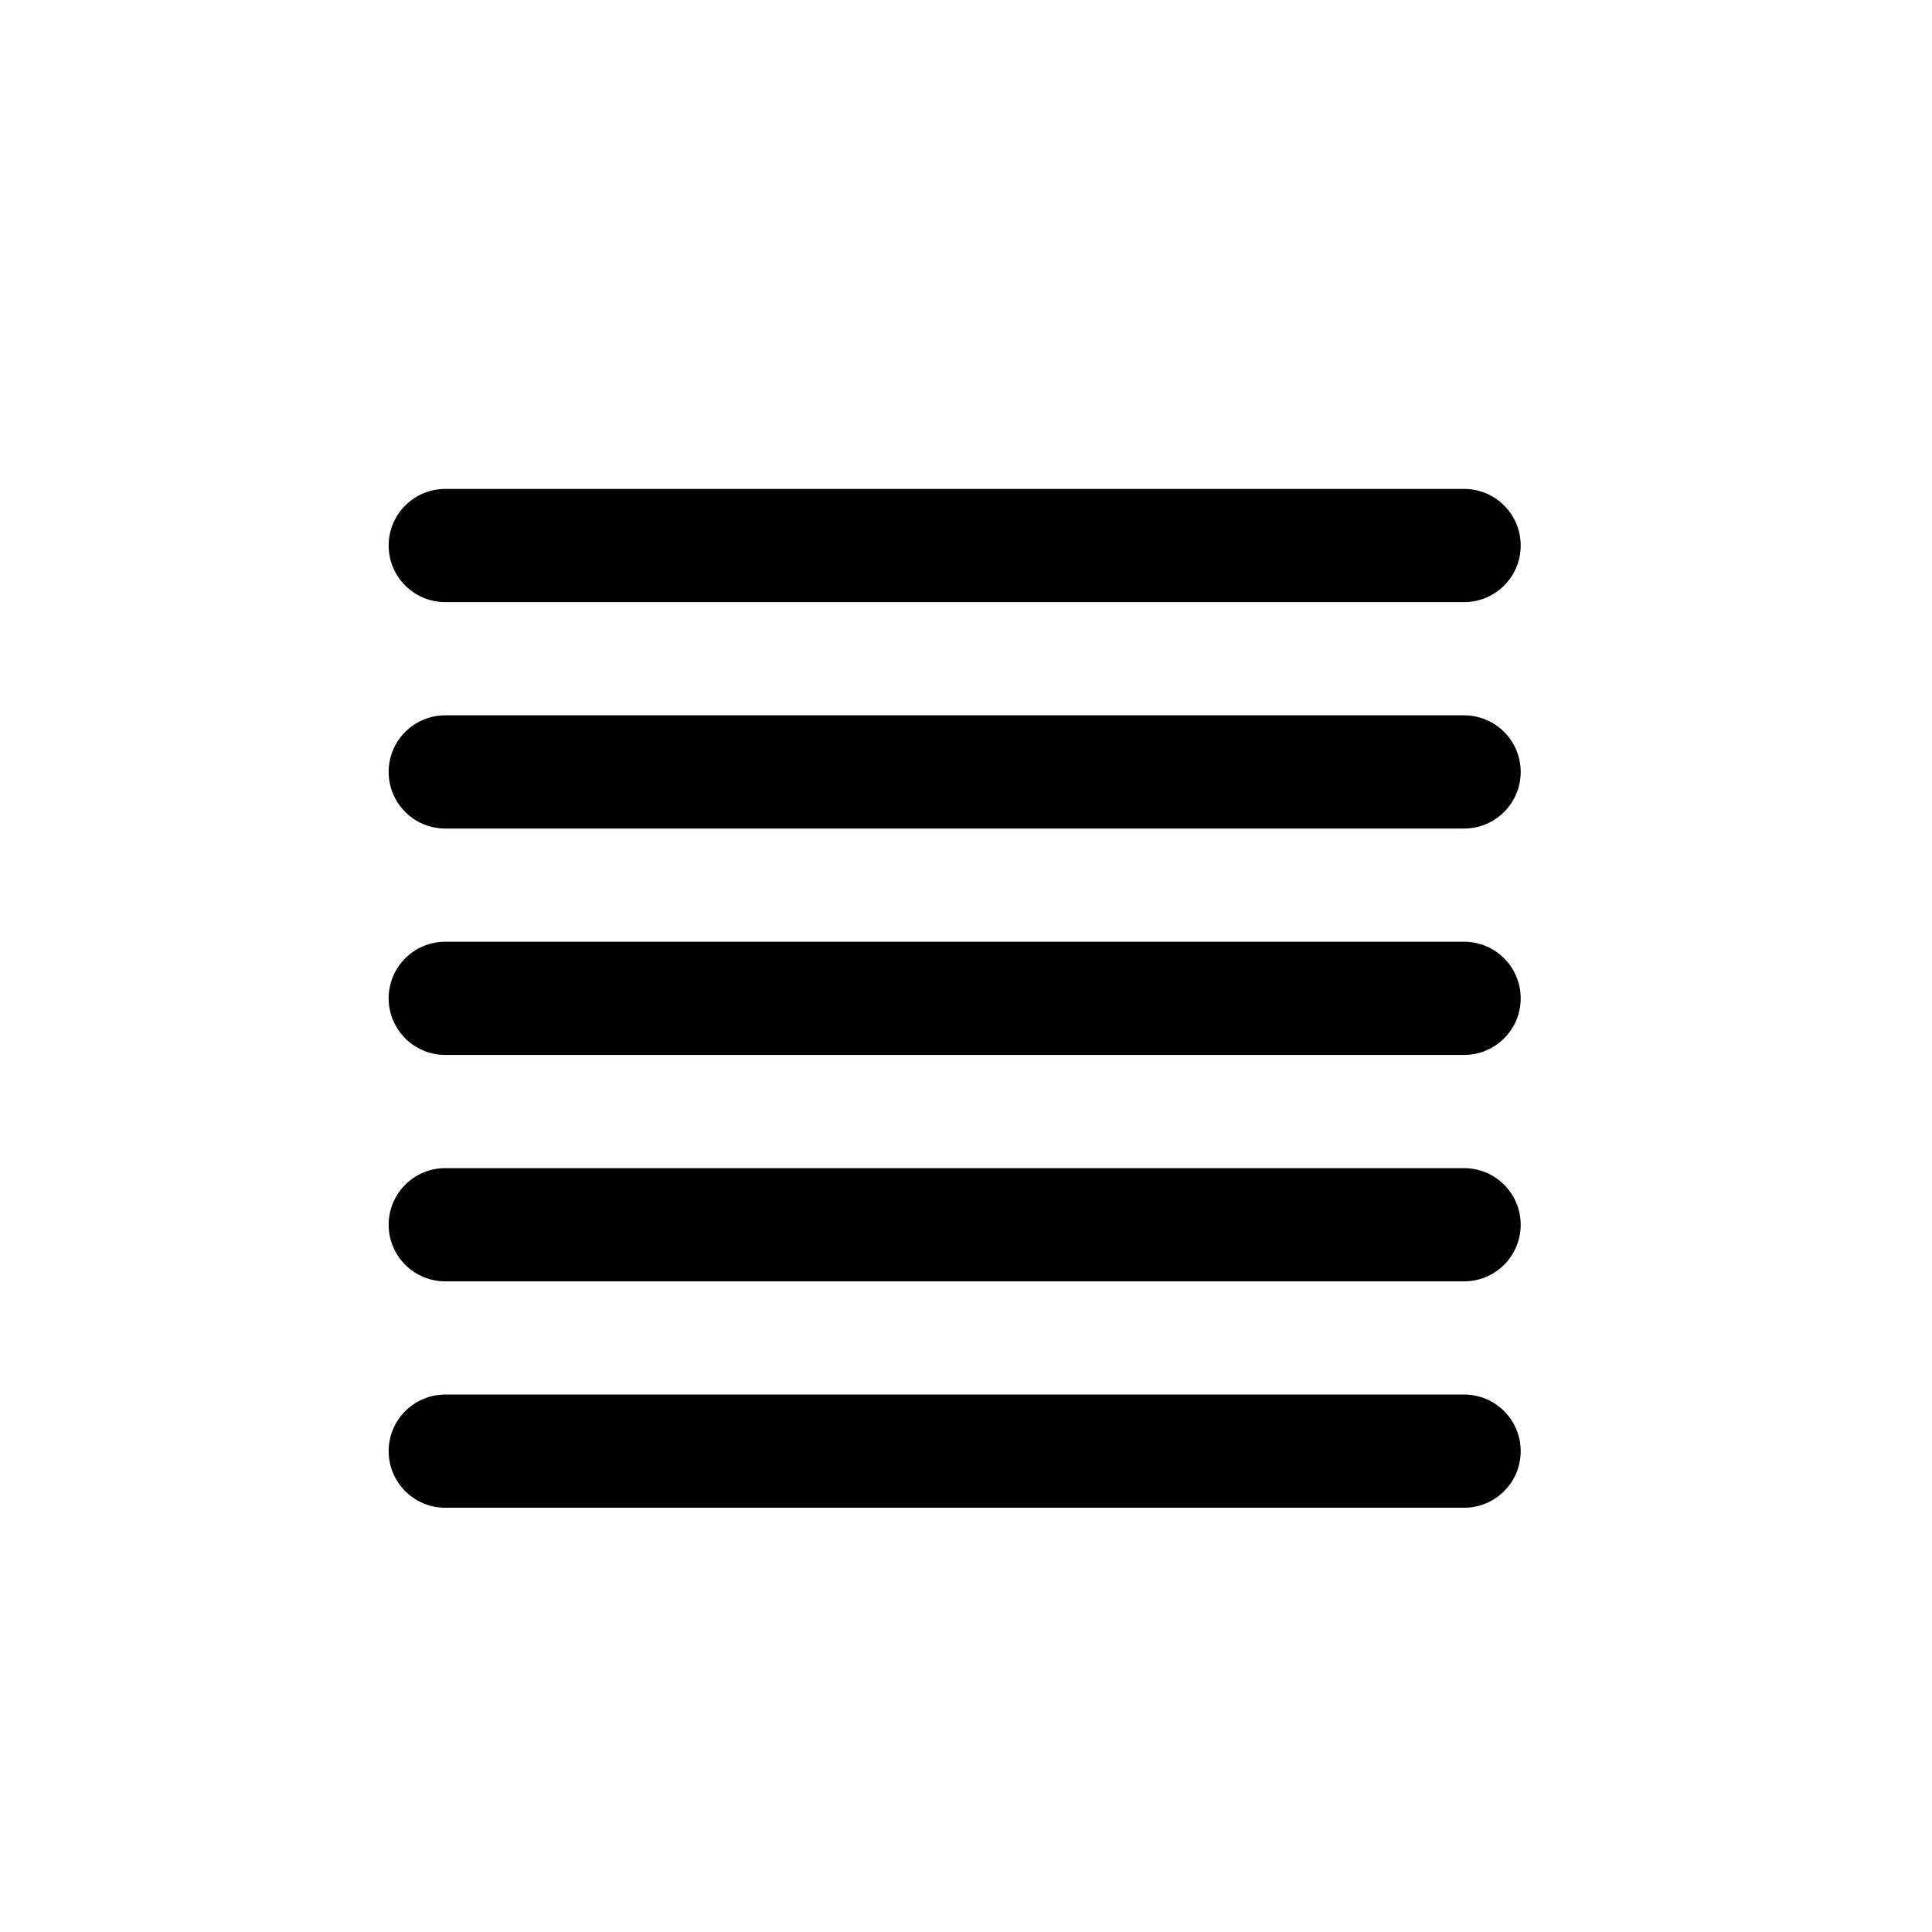
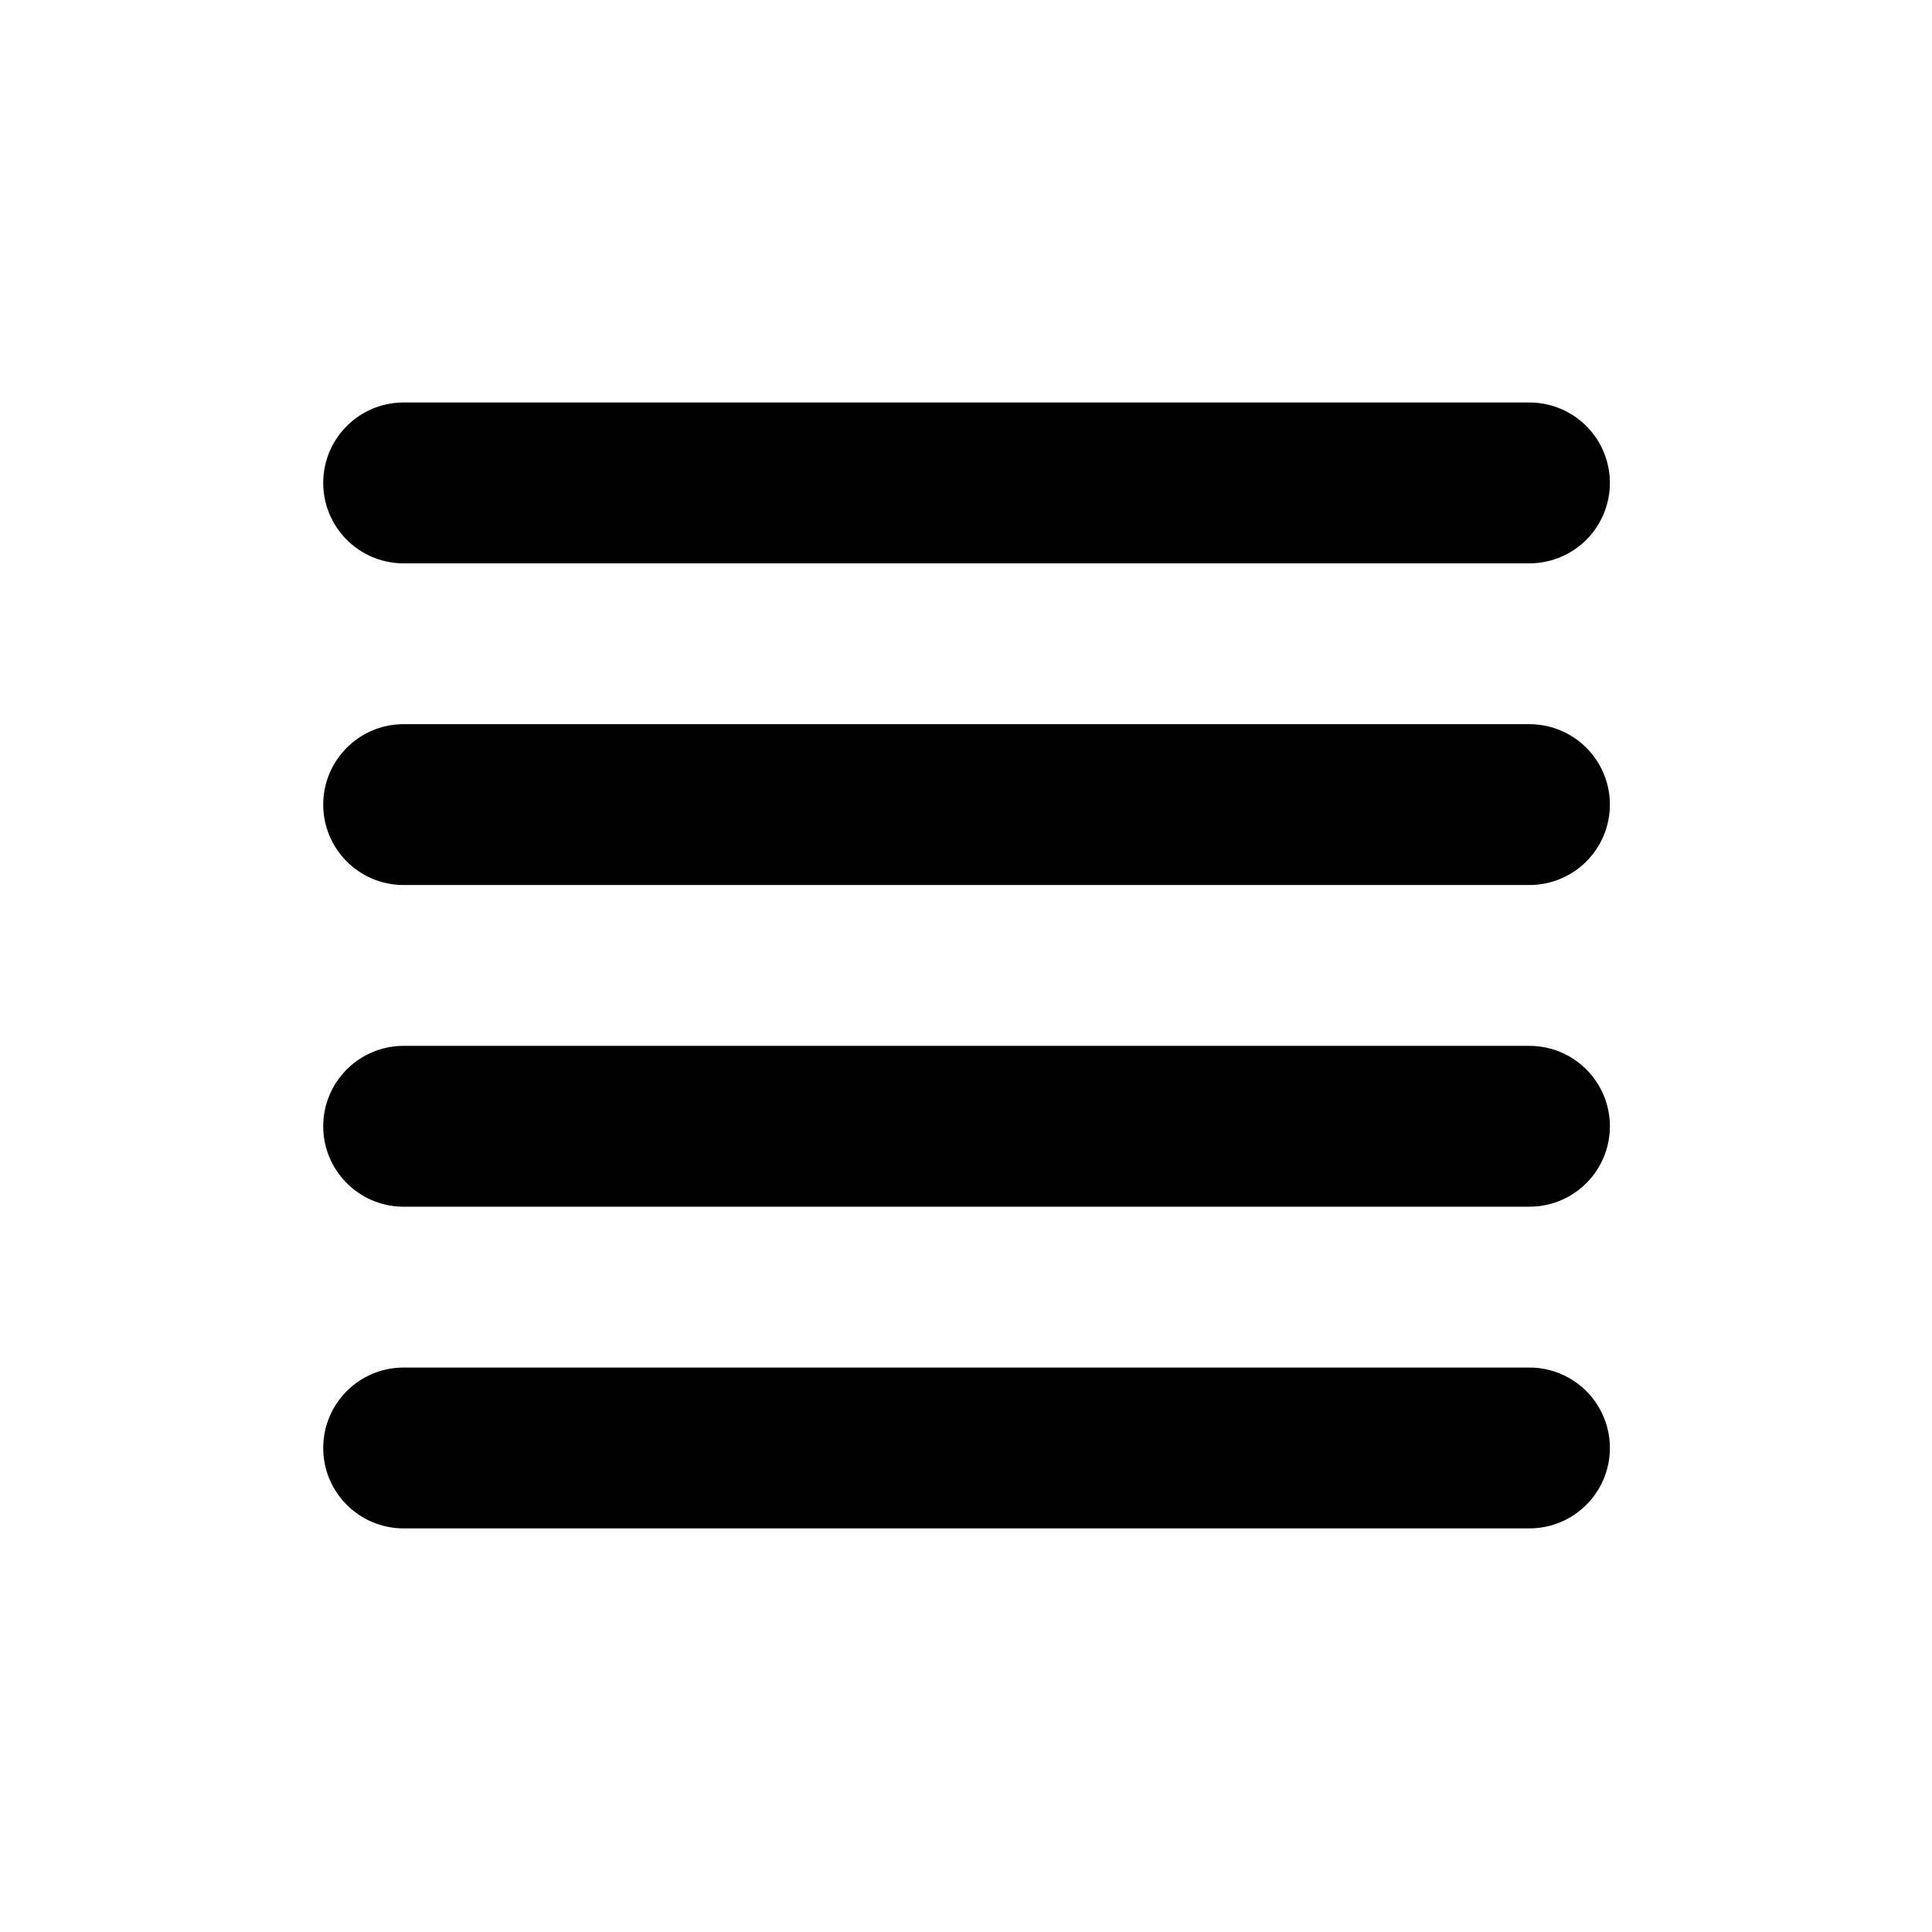
<svg xmlns="http://www.w3.org/2000/svg" viewBox="0 0 1024 1024">
-   <path fill="currentColor" d="M776 259.14a30 30 0 0 1 0 60H236a30 30 0 0 1 0-60z m0 120a30 30 0 0 1 0 60H236a30 30 0 0 1 0-60z m0 120a30 30 0 0 1 0 60H236a30 30 0 0 1 0-60z m0 120a30 30 0 0 1 0 60H236a30 30 0 0 1 0-60z m0 120a30 30 0 0 1 0 60H236a30 30 0 0 1 0-60z" />
+   <path fill="currentColor" d="M810,213.33a42.63,42.63,0,1,1,0,85.25H213.29a42.63,42.63,0,0,1,0-85.25Zm0,170.5a42.63,42.63,0,1,1,0,85.25H213.29a42.63,42.63,0,0,1,0-85.25Zm0,170.5a42.63,42.63,0,1,1,0,85.25H213.29a42.63,42.63,0,0,1,0-85.25Zm0,170.5a42.63,42.63,0,1,1,0,85.25H213.29a42.63,42.63,0,0,1,0-85.25Z" />
</svg>
